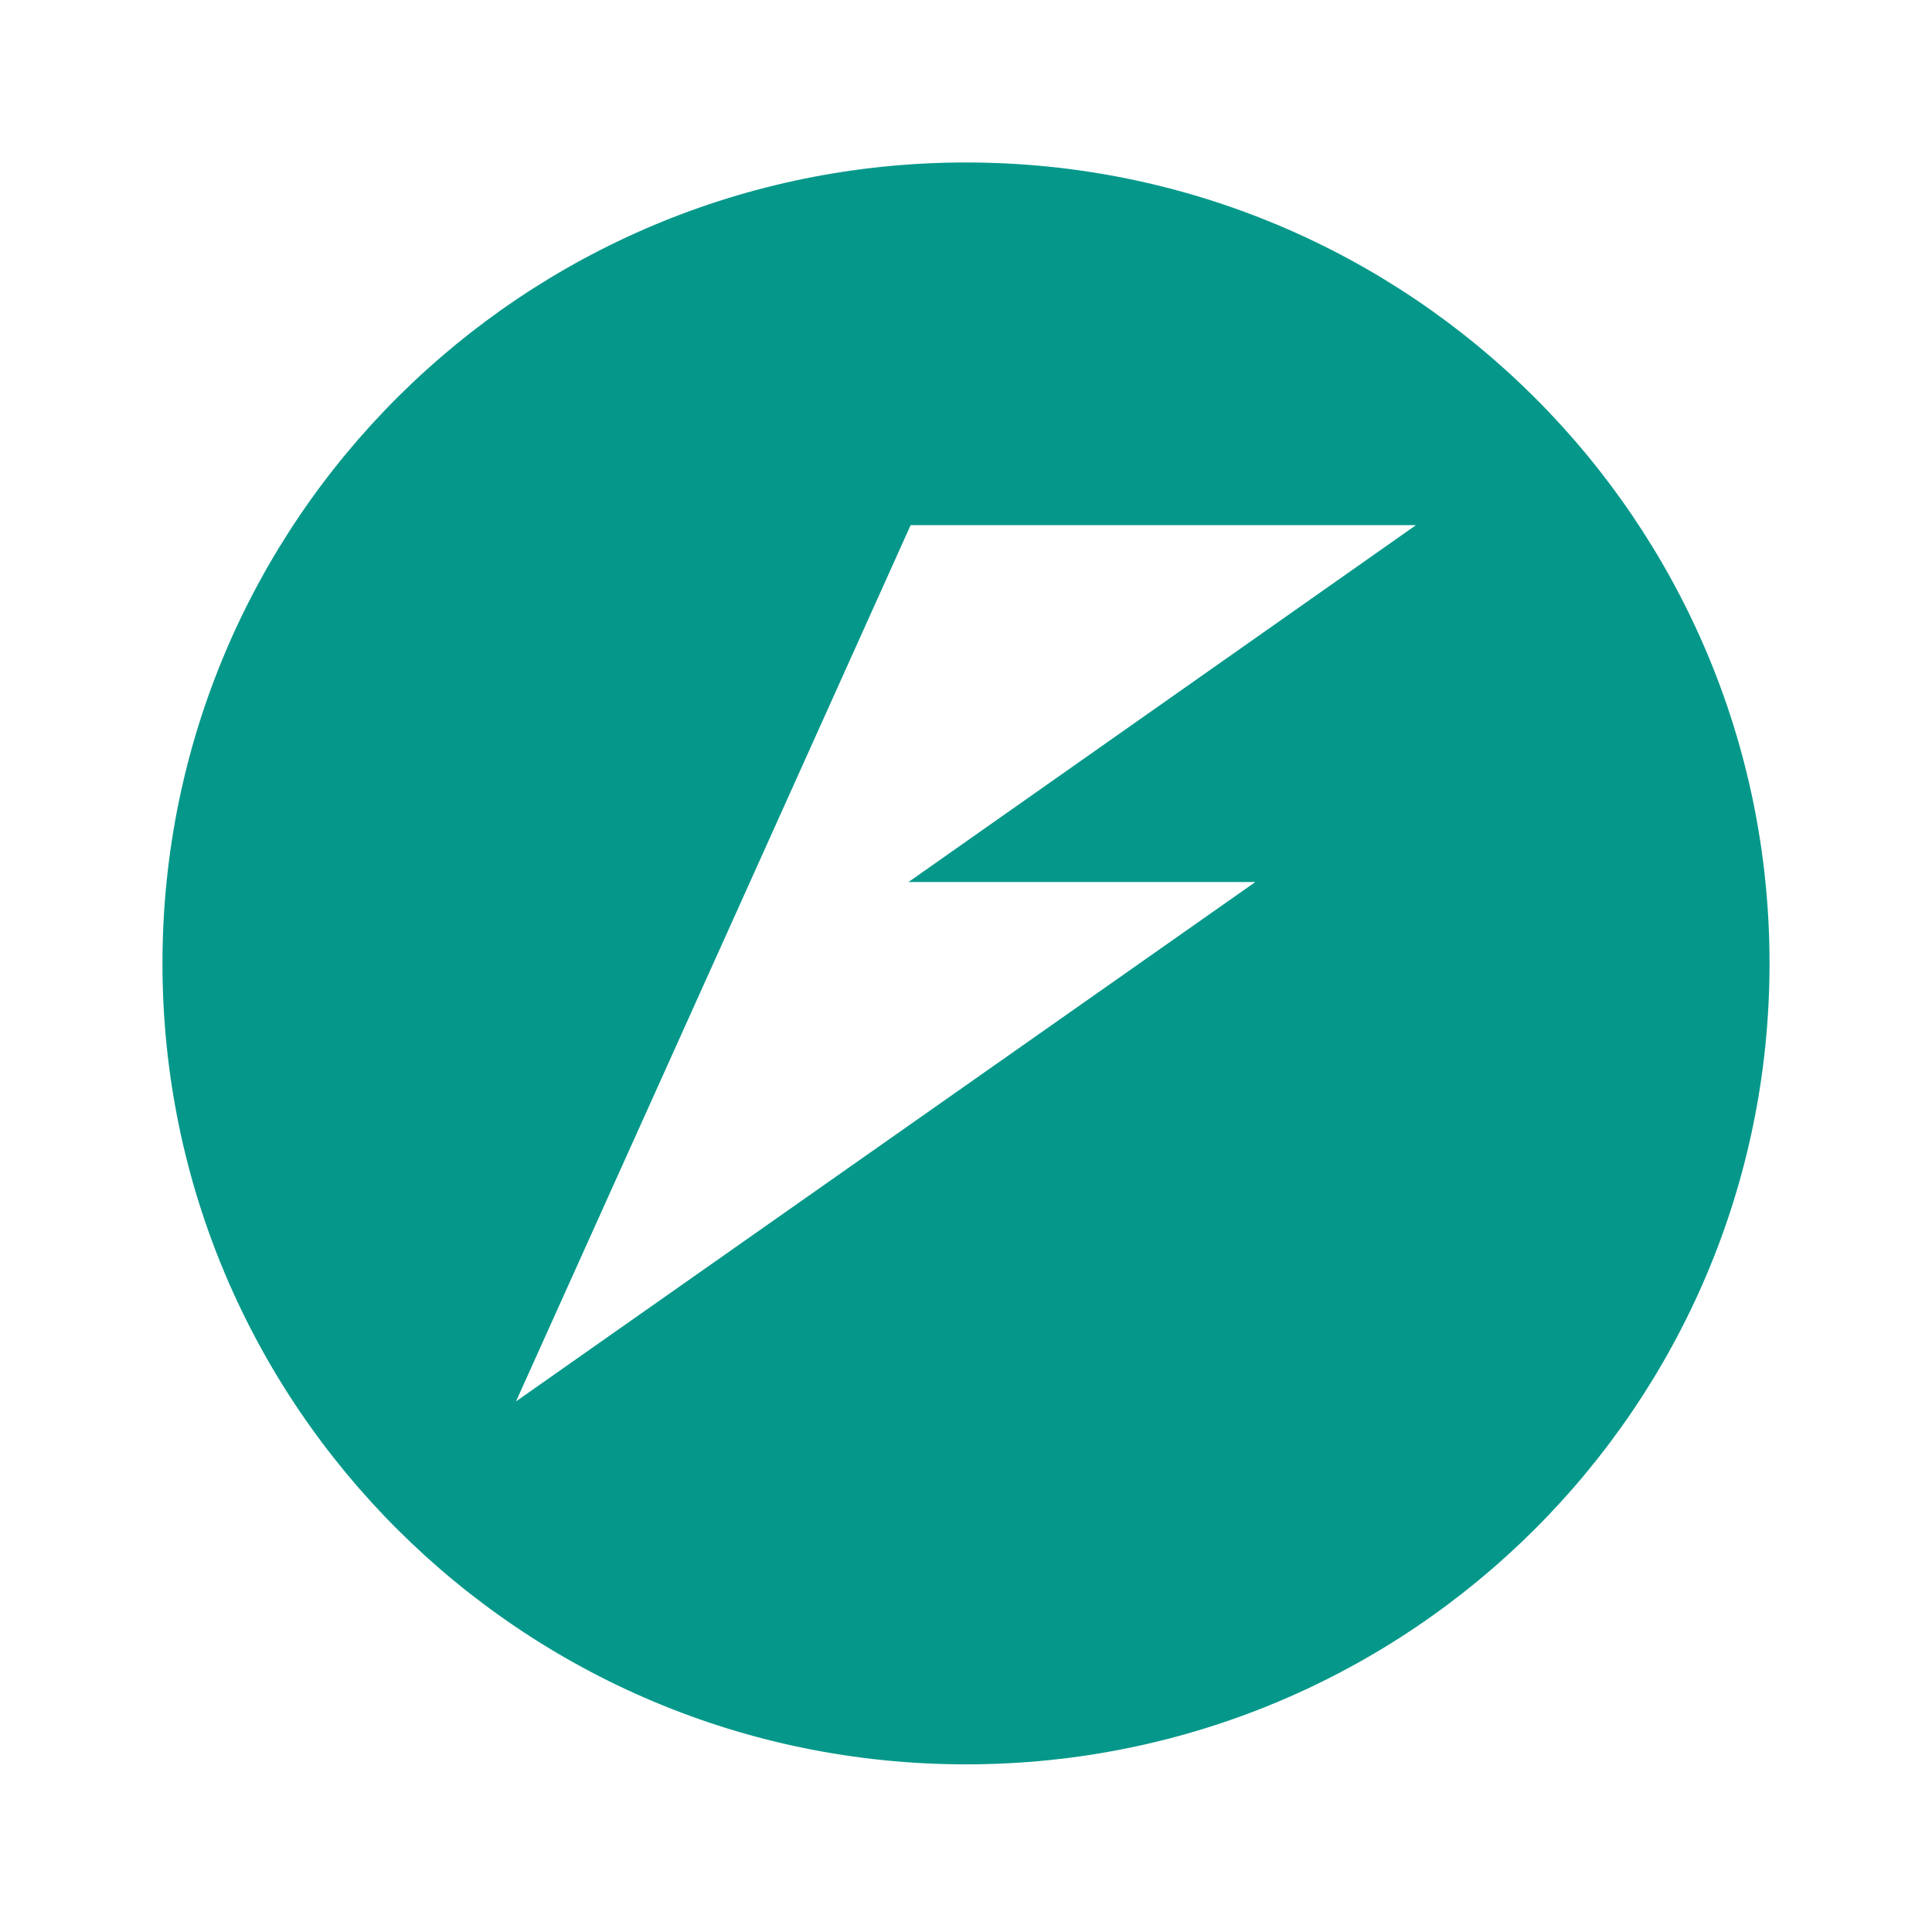
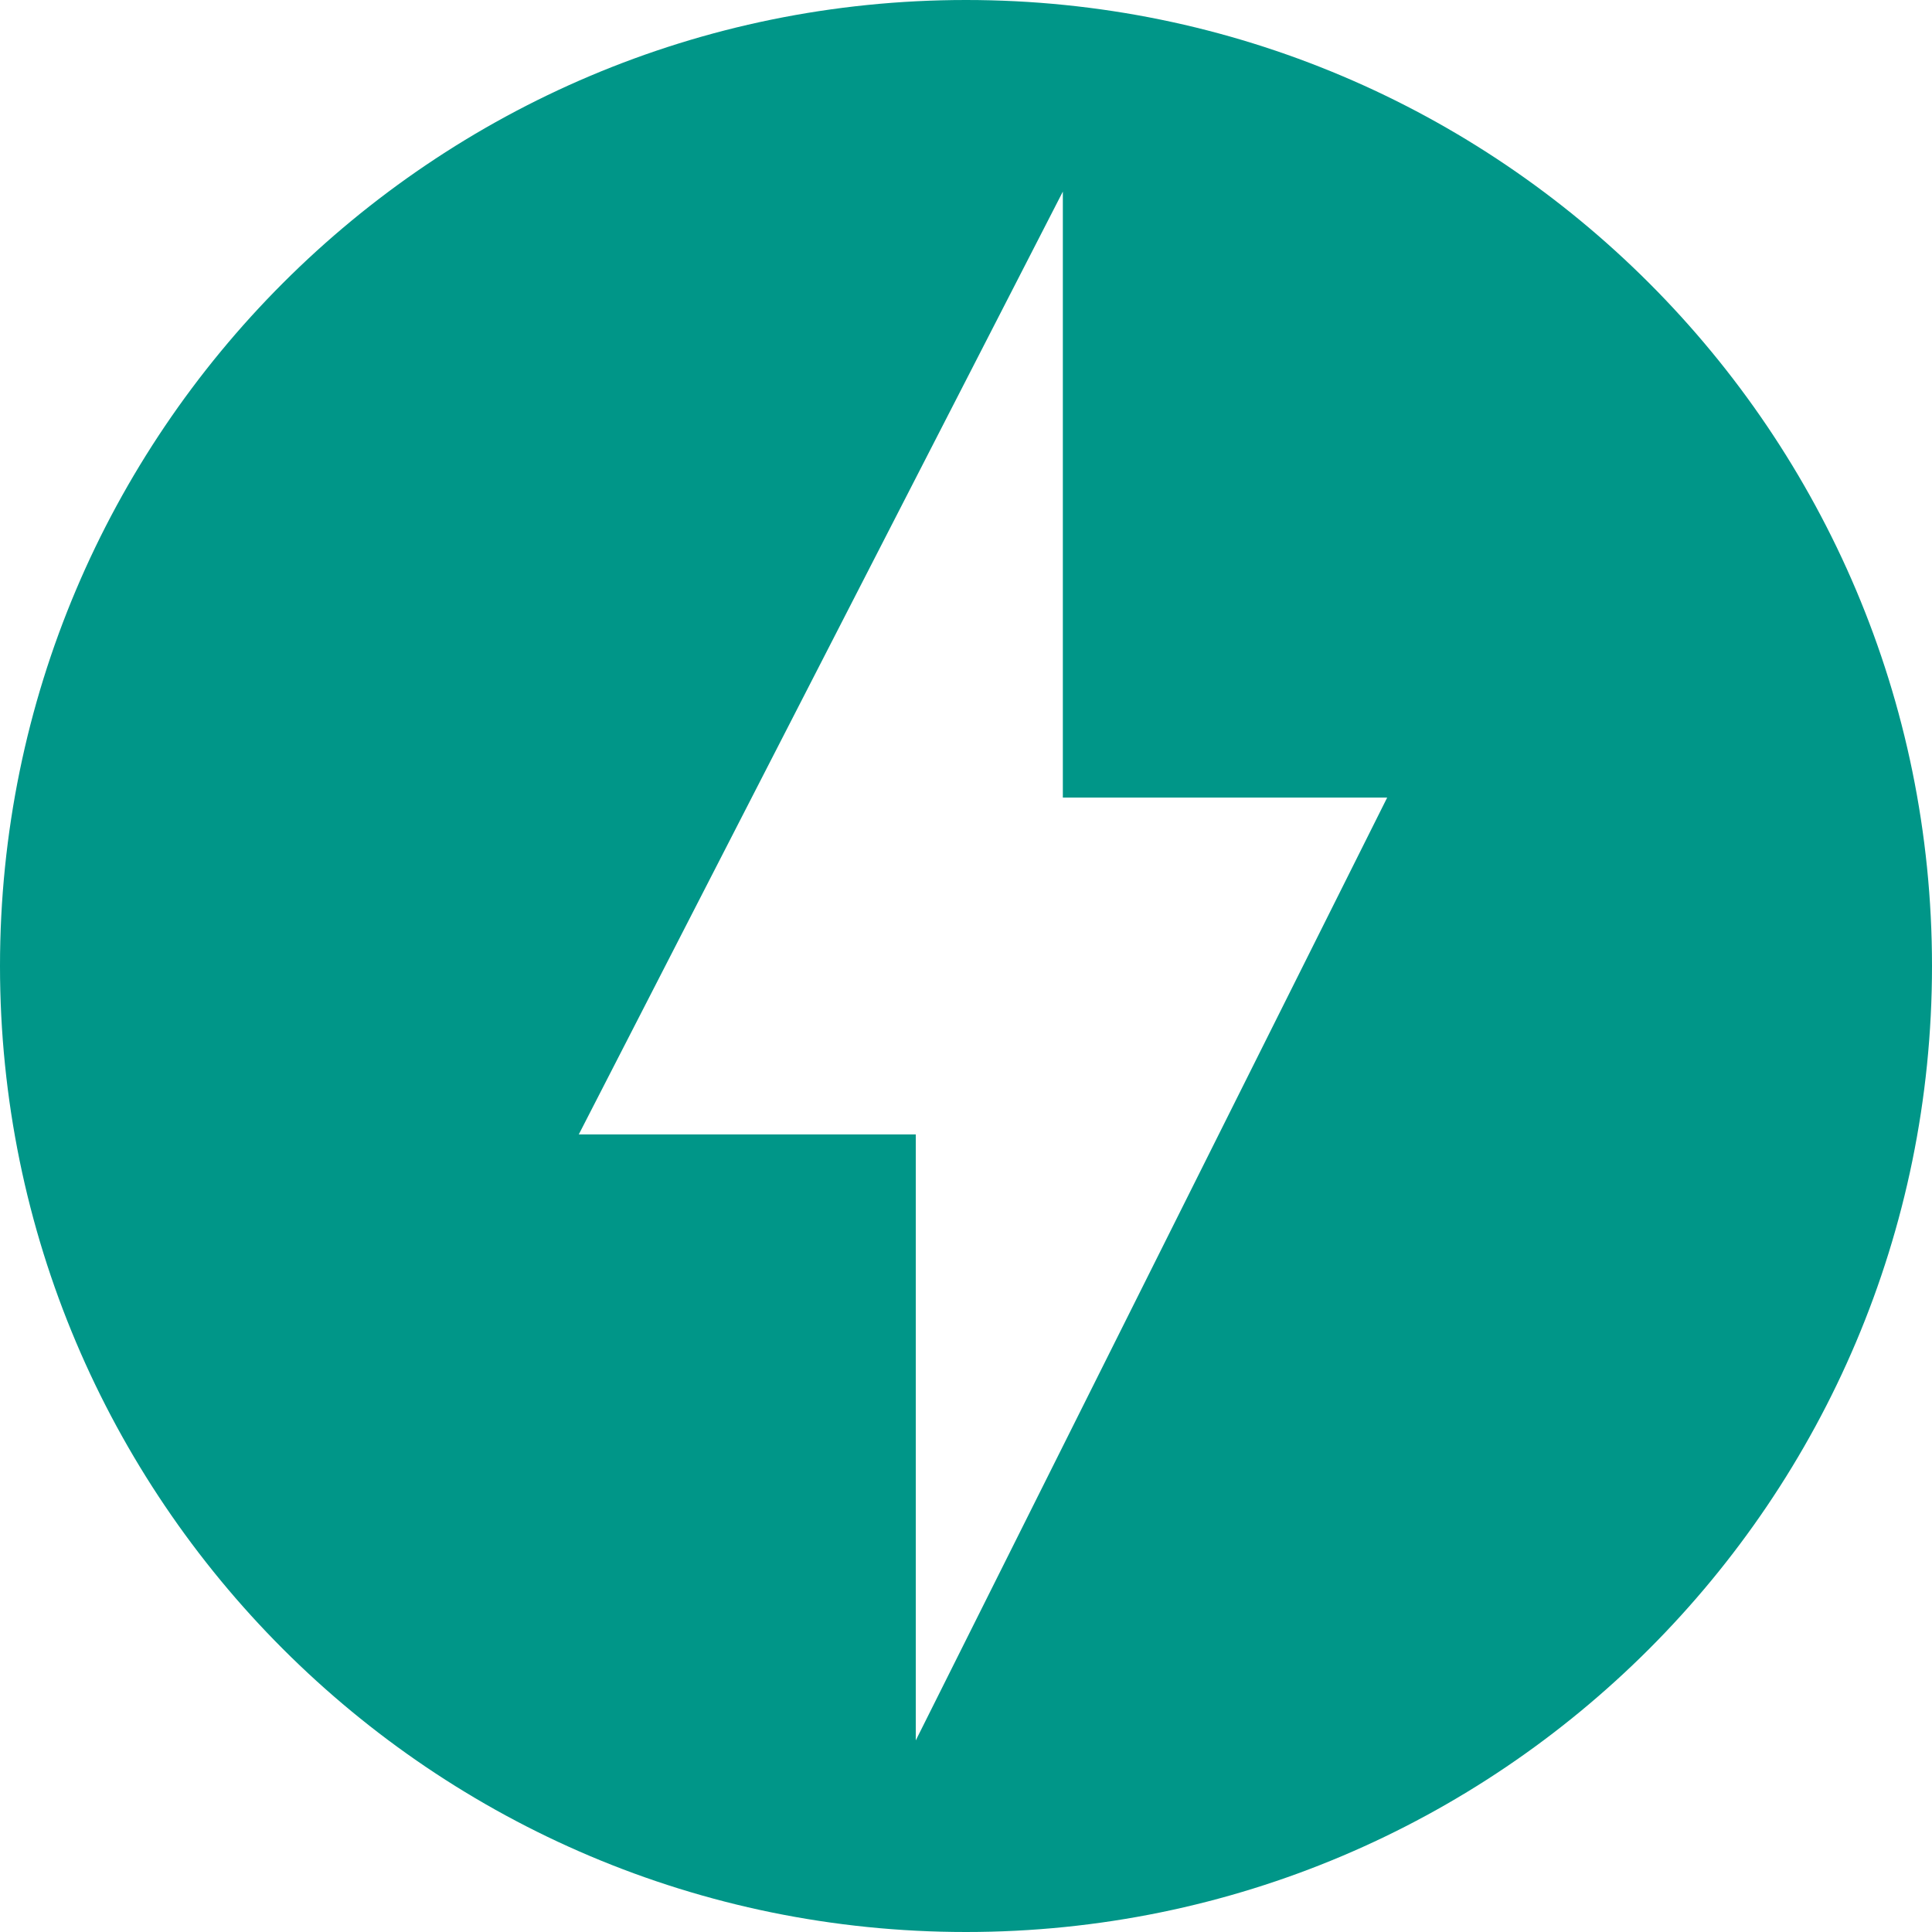
- <svg xmlns="http://www.w3.org/2000/svg" id="svg8" version="1.1" viewBox="0 0 6.35 6.35" height="6.35mm" width="6.35mm">
-   <defs id="defs2" />
-   <path id="path875-5-9-7-3-2-3-9-9-8-0-0-5-87-7" style="fill:#009688;fill-opacity:0.98;stroke:none;stroke-width:0.011;stop-color:#000000" d="M 3.175 0.534 A 2.641 2.632 0 0 0 0.534 3.166 A 2.641 2.632 0 0 0 3.175 5.799 A 2.641 2.632 0 0 0 5.816 3.166 A 2.641 2.632 0 0 0 3.175 0.534 z M 2.993 1.726 L 4.654 1.726 L 2.986 2.899 L 4.126 2.899 L 1.696 4.606 L 2.224 3.434 L 2.465 2.899 L 2.993 1.726 z " />
-   <path id="path815" d="M 0,0 H 6.35 V 6.35 H 0 Z" style="fill:none;stroke-width:0.265" />
+ <svg xmlns="http://www.w3.org/2000/svg" fill="#009688" width="800px" height="800px" viewBox="0 0 24 24" role="img">
+   <path d="M12 0C5.375 0 0 5.375 0 12c0 6.627 5.375 12 12 12 6.626 0 12-5.373 12-12 0-6.625-5.373-12-12-12zm-.624 21.62v-7.528H7.19L13.203 2.38v7.528h4.029L11.376 21.62z" />
</svg>
